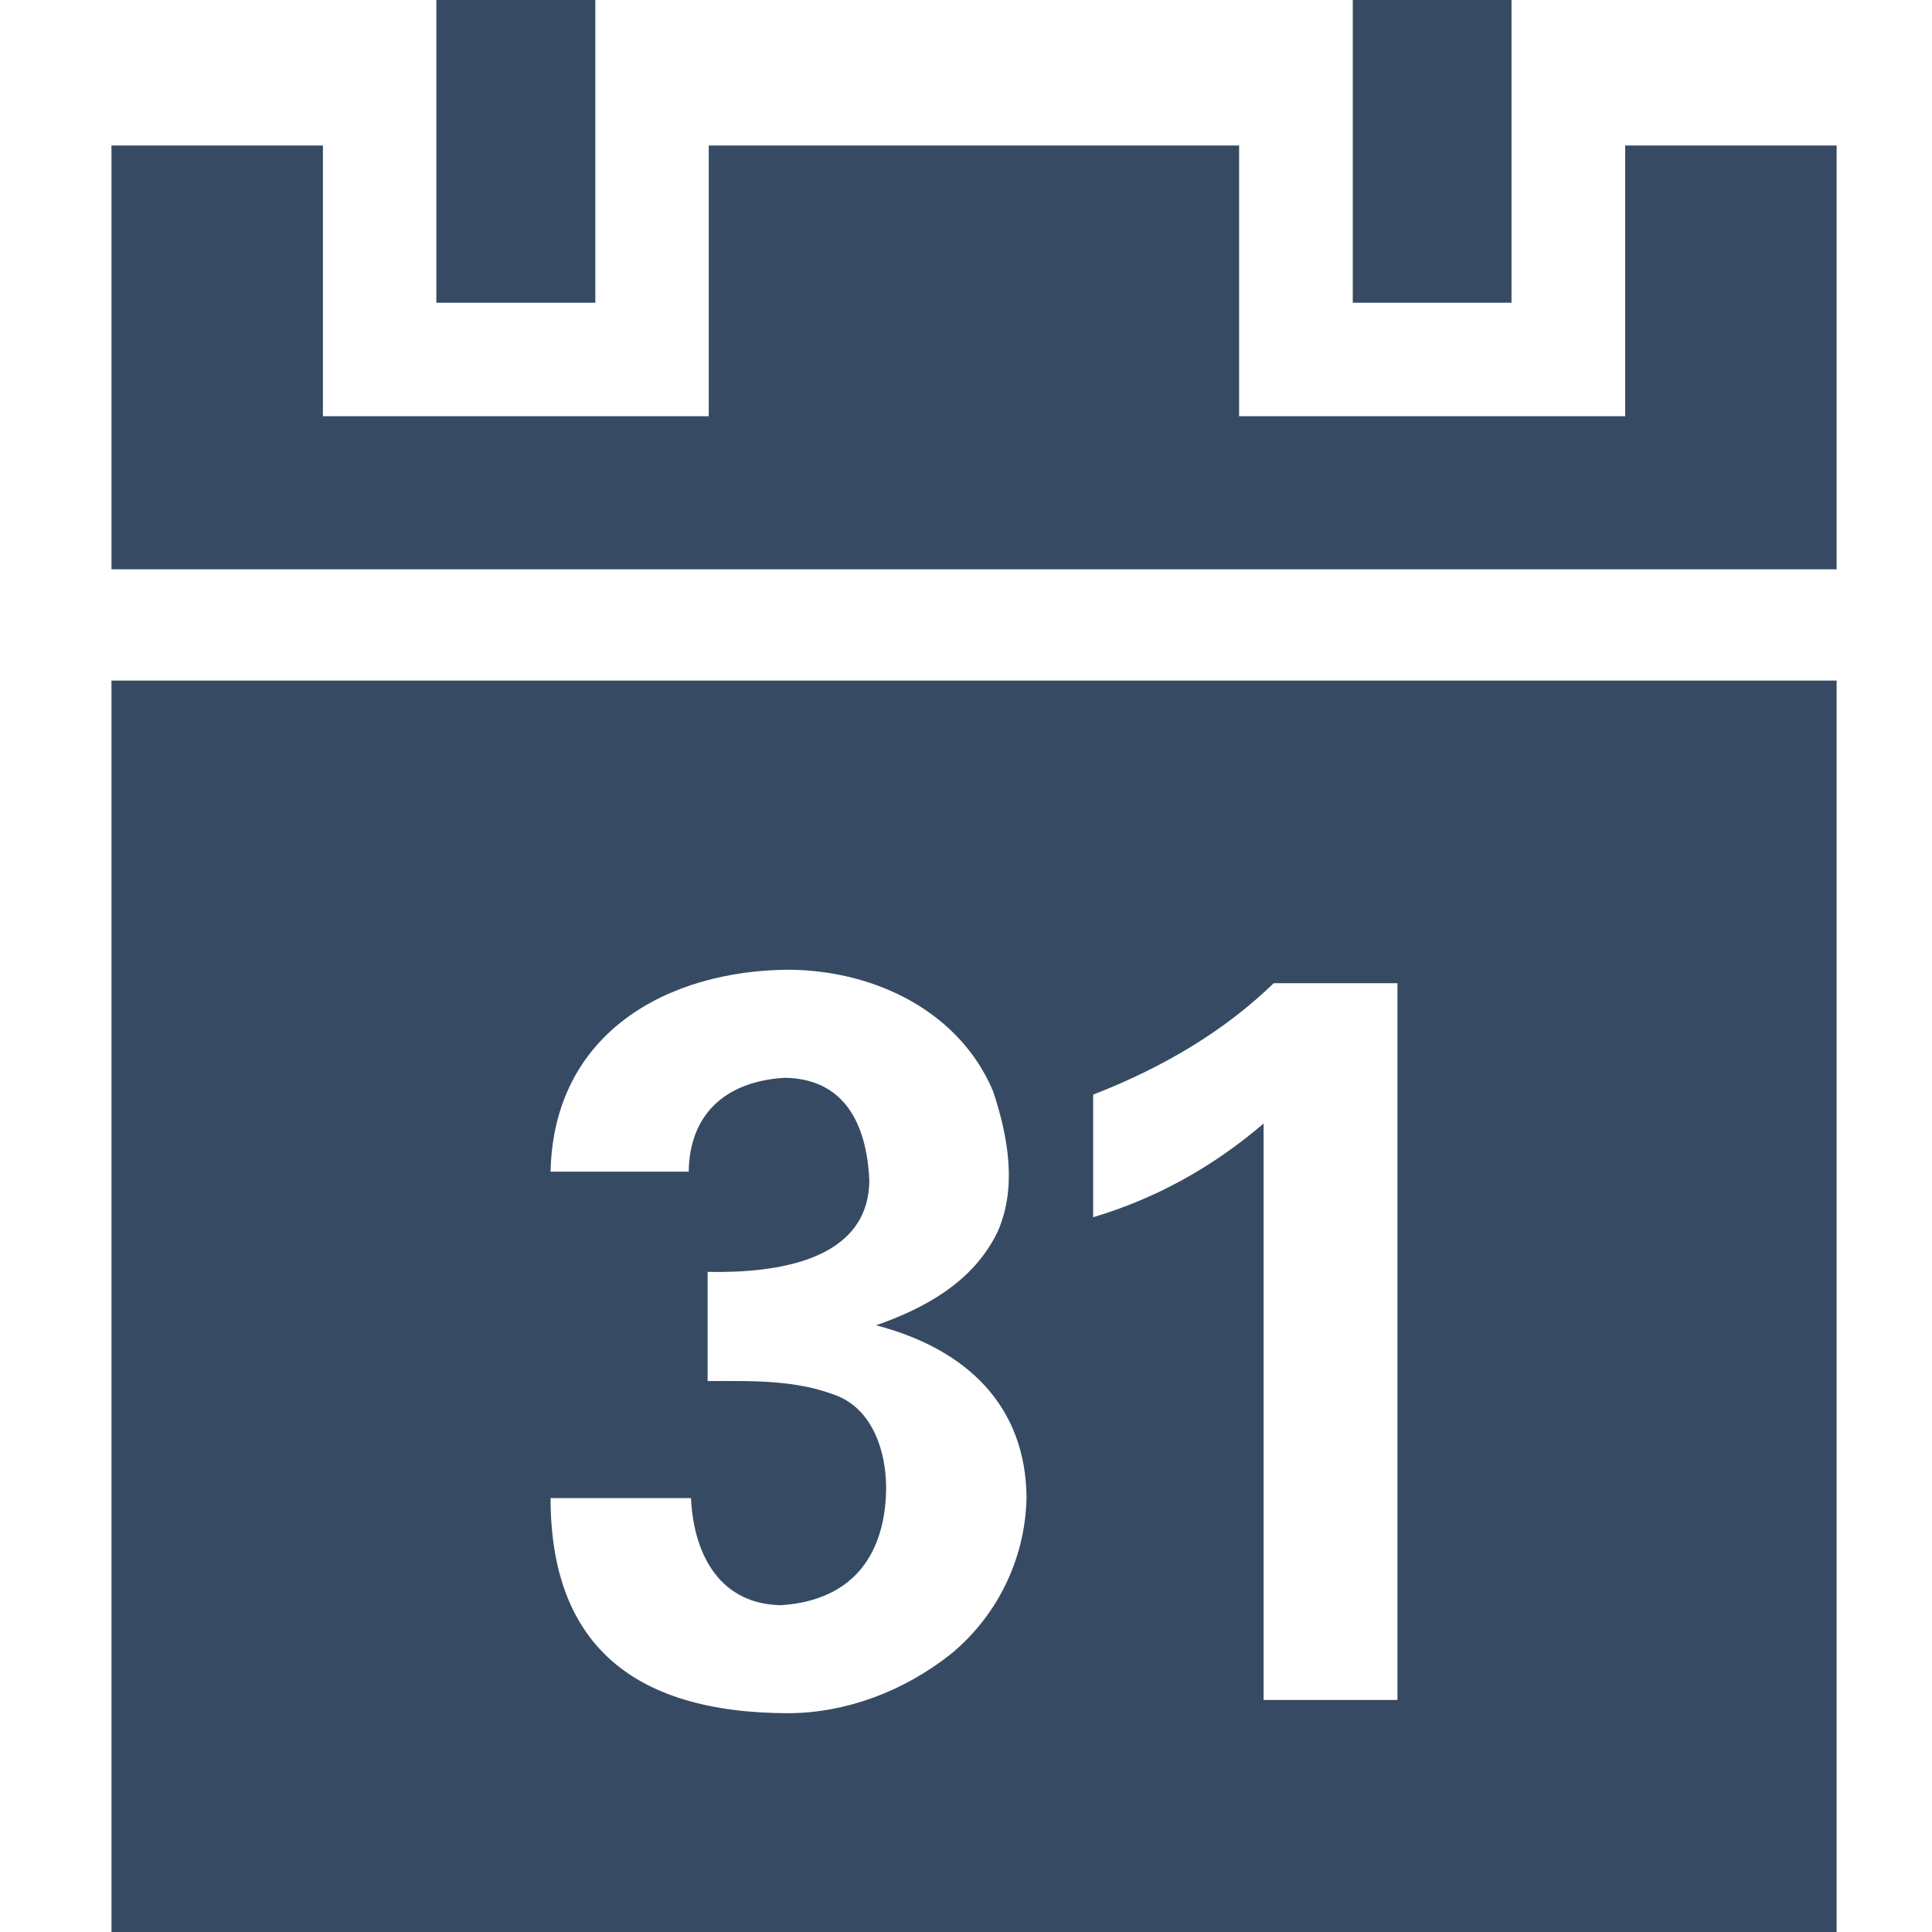
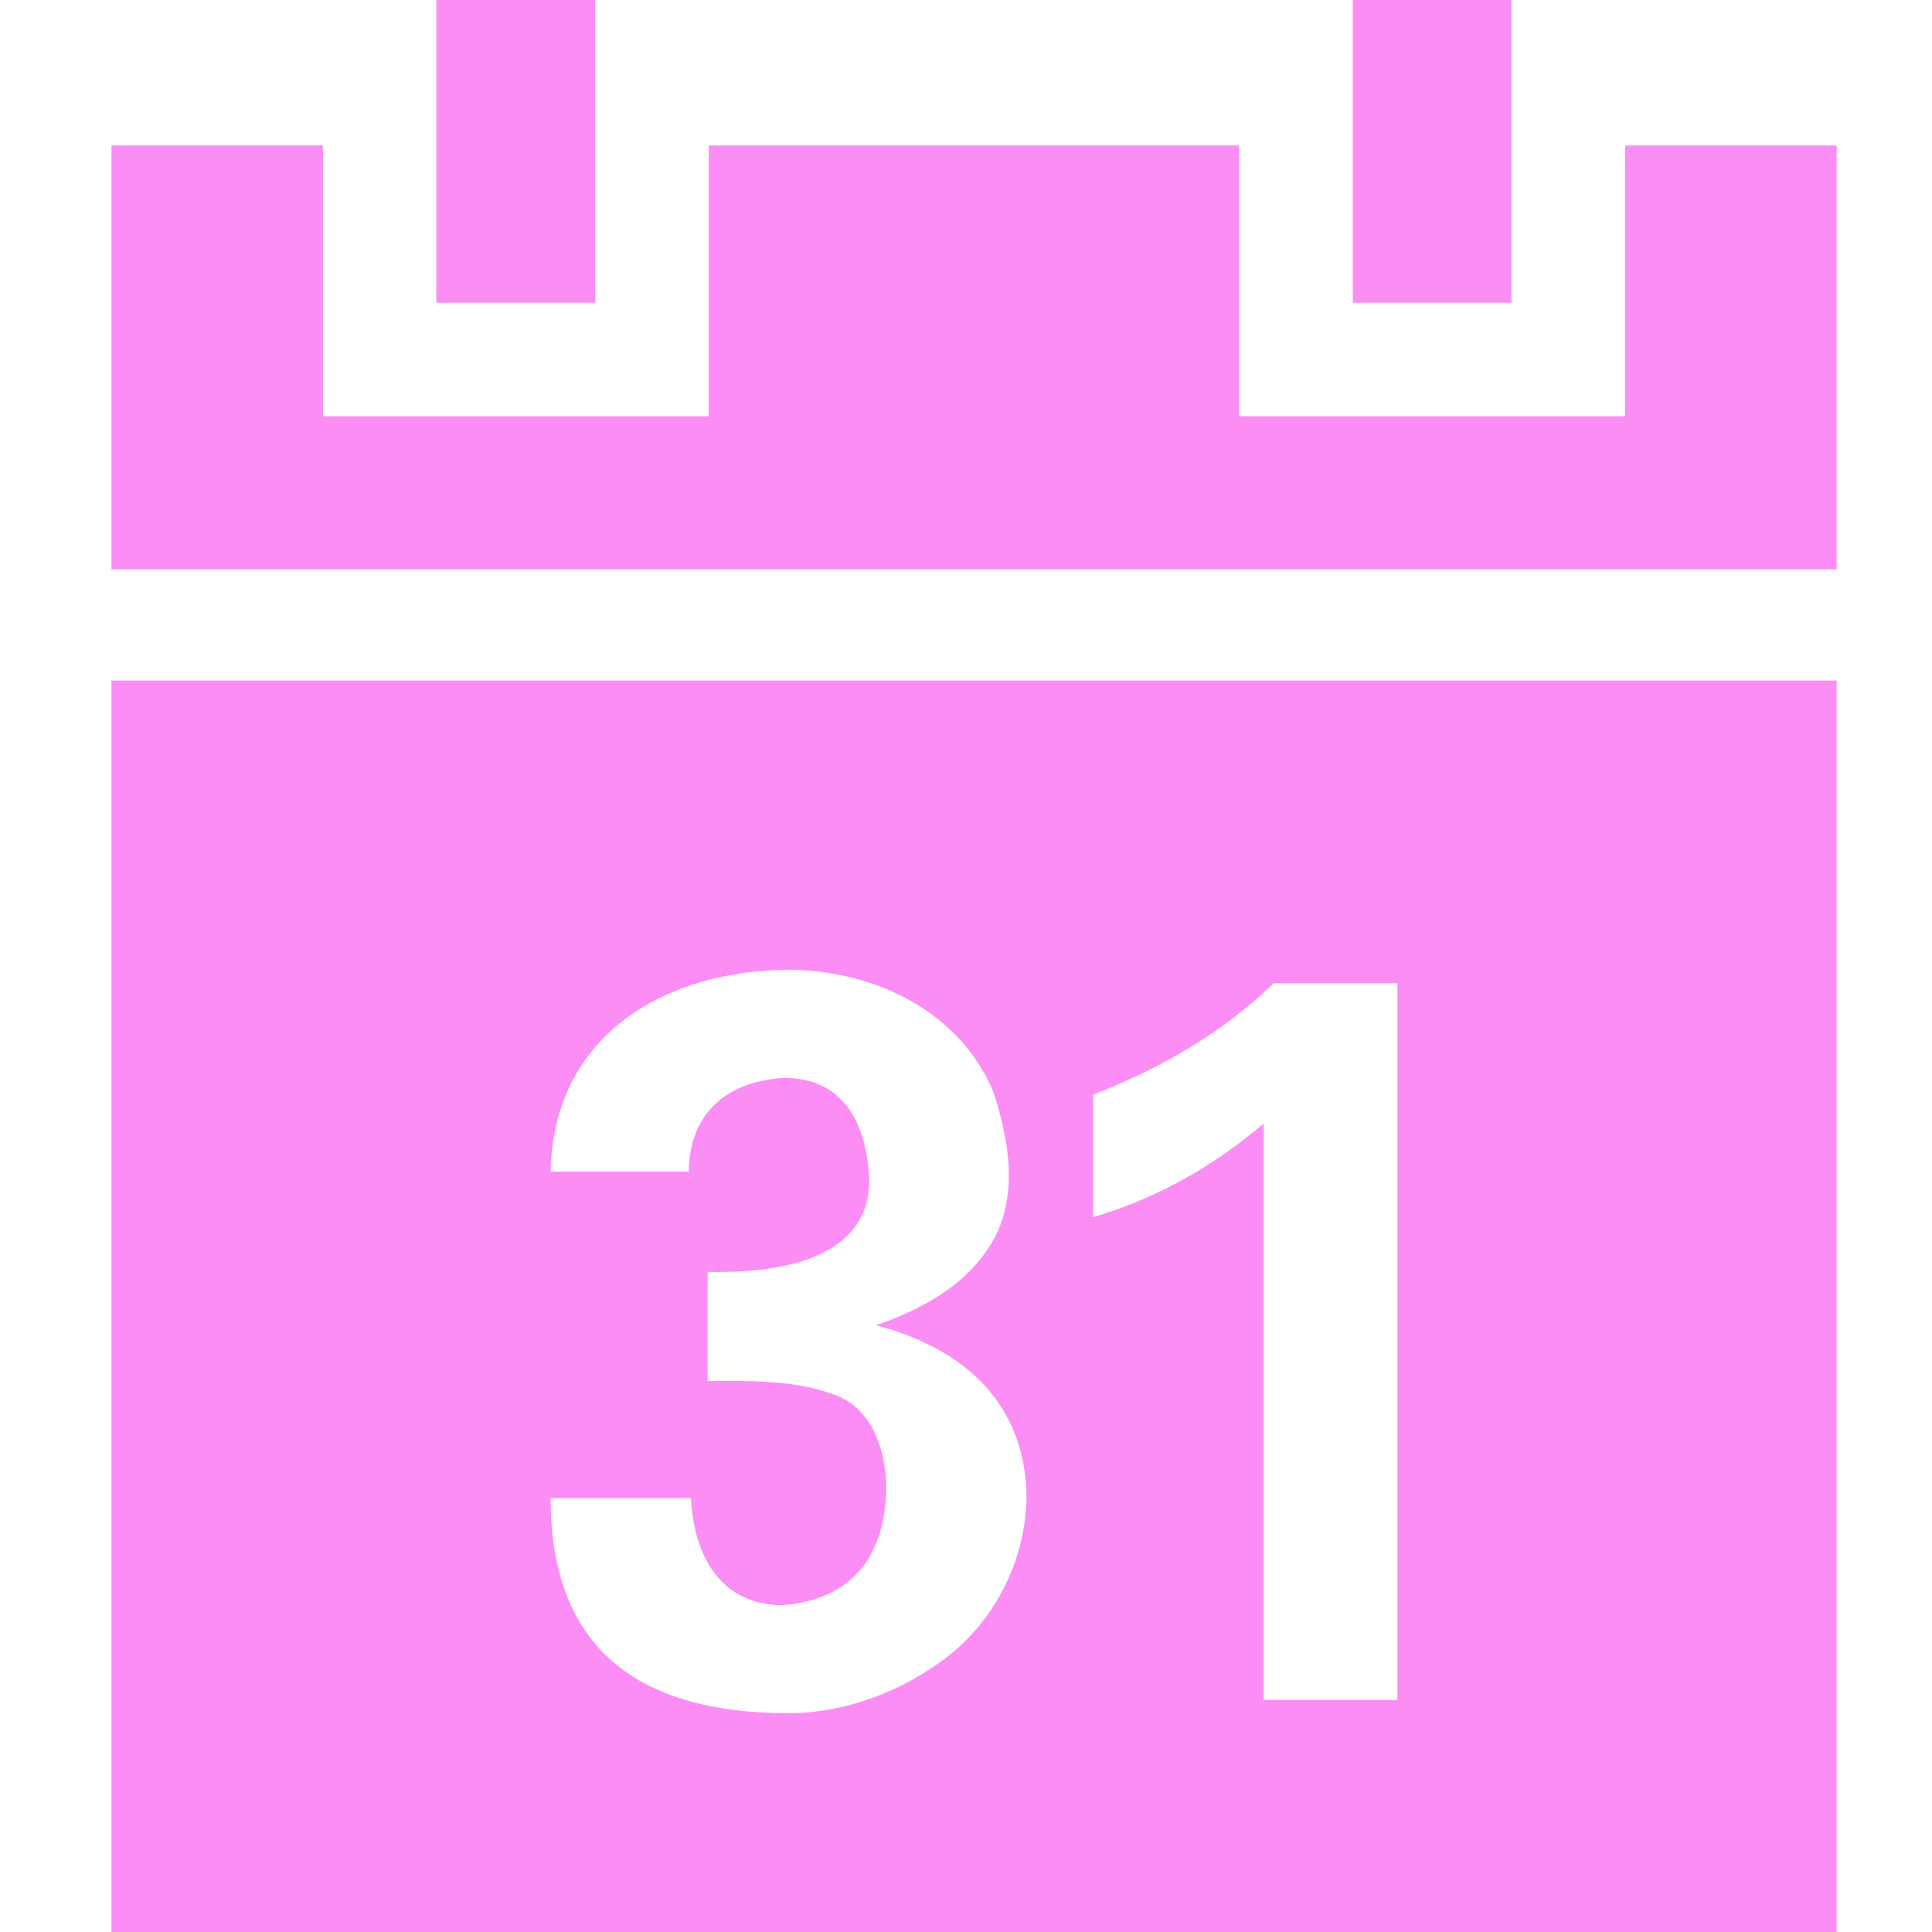
<svg xmlns="http://www.w3.org/2000/svg" width="64" height="64" viewBox="0 0 120 120" fill="none">
  <g clip-path="url(#clip0_202_2)">
-     <path d="M27.102 0V18.802H36.977V0H27.102ZM84.023 0V18.802H93.883V0H84.023ZM6.923 9.037V35.359H114.077V9.037H100.943V25.852H76.963V9.037H44.022V25.852H20.057V9.037H6.923ZM6.923 42.271V120H114.077V42.271L6.923 42.271ZM49.016 60.23C54.47 60.284 59.632 62.905 61.684 67.781C62.649 70.694 63.163 73.799 61.962 76.51C60.457 79.639 57.408 81.267 54.416 82.317C60.031 83.782 63.726 87.313 63.76 93.048C63.669 96.982 61.828 100.467 59.048 102.744C56.092 105.081 52.518 106.386 49.016 106.41C39.138 106.41 34.197 101.957 34.197 93.048H42.917C43.102 96.799 44.876 99.651 48.525 99.702C53.165 99.386 55.002 96.337 55.04 92.434C55.038 90.076 54.177 87.66 52.127 86.751C49.482 85.652 46.529 85.783 43.952 85.78V78.998C48.165 79.085 53.952 78.342 53.995 73.32C53.831 69.626 52.319 66.99 48.733 66.944C44.914 67.174 42.818 69.345 42.778 72.775H34.197C34.383 64.127 41.487 60.269 49.016 60.23ZM79.114 61.068H86.798V105.588H78.484V69.787C75.299 72.511 71.774 74.45 67.897 75.604V67.989C72.42 66.235 76.159 63.93 79.114 61.068Z" fill="#364b63" />
+     <path d="M27.102 0V18.802H36.977V0H27.102ZM84.023 0V18.802H93.883V0H84.023ZM6.923 9.037V35.359H114.077V9.037H100.943V25.852H76.963V9.037H44.022V25.852H20.057V9.037H6.923ZM6.923 42.271V120H114.077V42.271L6.923 42.271ZM49.016 60.23C54.47 60.284 59.632 62.905 61.684 67.781C62.649 70.694 63.163 73.799 61.962 76.51C60.457 79.639 57.408 81.267 54.416 82.317C60.031 83.782 63.726 87.313 63.76 93.048C63.669 96.982 61.828 100.467 59.048 102.744C56.092 105.081 52.518 106.386 49.016 106.41C39.138 106.41 34.197 101.957 34.197 93.048H42.917C43.102 96.799 44.876 99.651 48.525 99.702C53.165 99.386 55.002 96.337 55.04 92.434C55.038 90.076 54.177 87.66 52.127 86.751C49.482 85.652 46.529 85.783 43.952 85.78V78.998C48.165 79.085 53.952 78.342 53.995 73.32C53.831 69.626 52.319 66.99 48.733 66.944C44.914 67.174 42.818 69.345 42.778 72.775H34.197C34.383 64.127 41.487 60.269 49.016 60.23ZM79.114 61.068H86.798V105.588H78.484V69.787C75.299 72.511 71.774 74.45 67.897 75.604V67.989C72.42 66.235 76.159 63.93 79.114 61.068Z" fill="#f71cec80" />
  </g>
  <defs>
    <clipPath id="clip0_202_2">
      <rect width="120" height="120" fill="black" transform="translate(0.5)" />
    </clipPath>
  </defs>
</svg>
